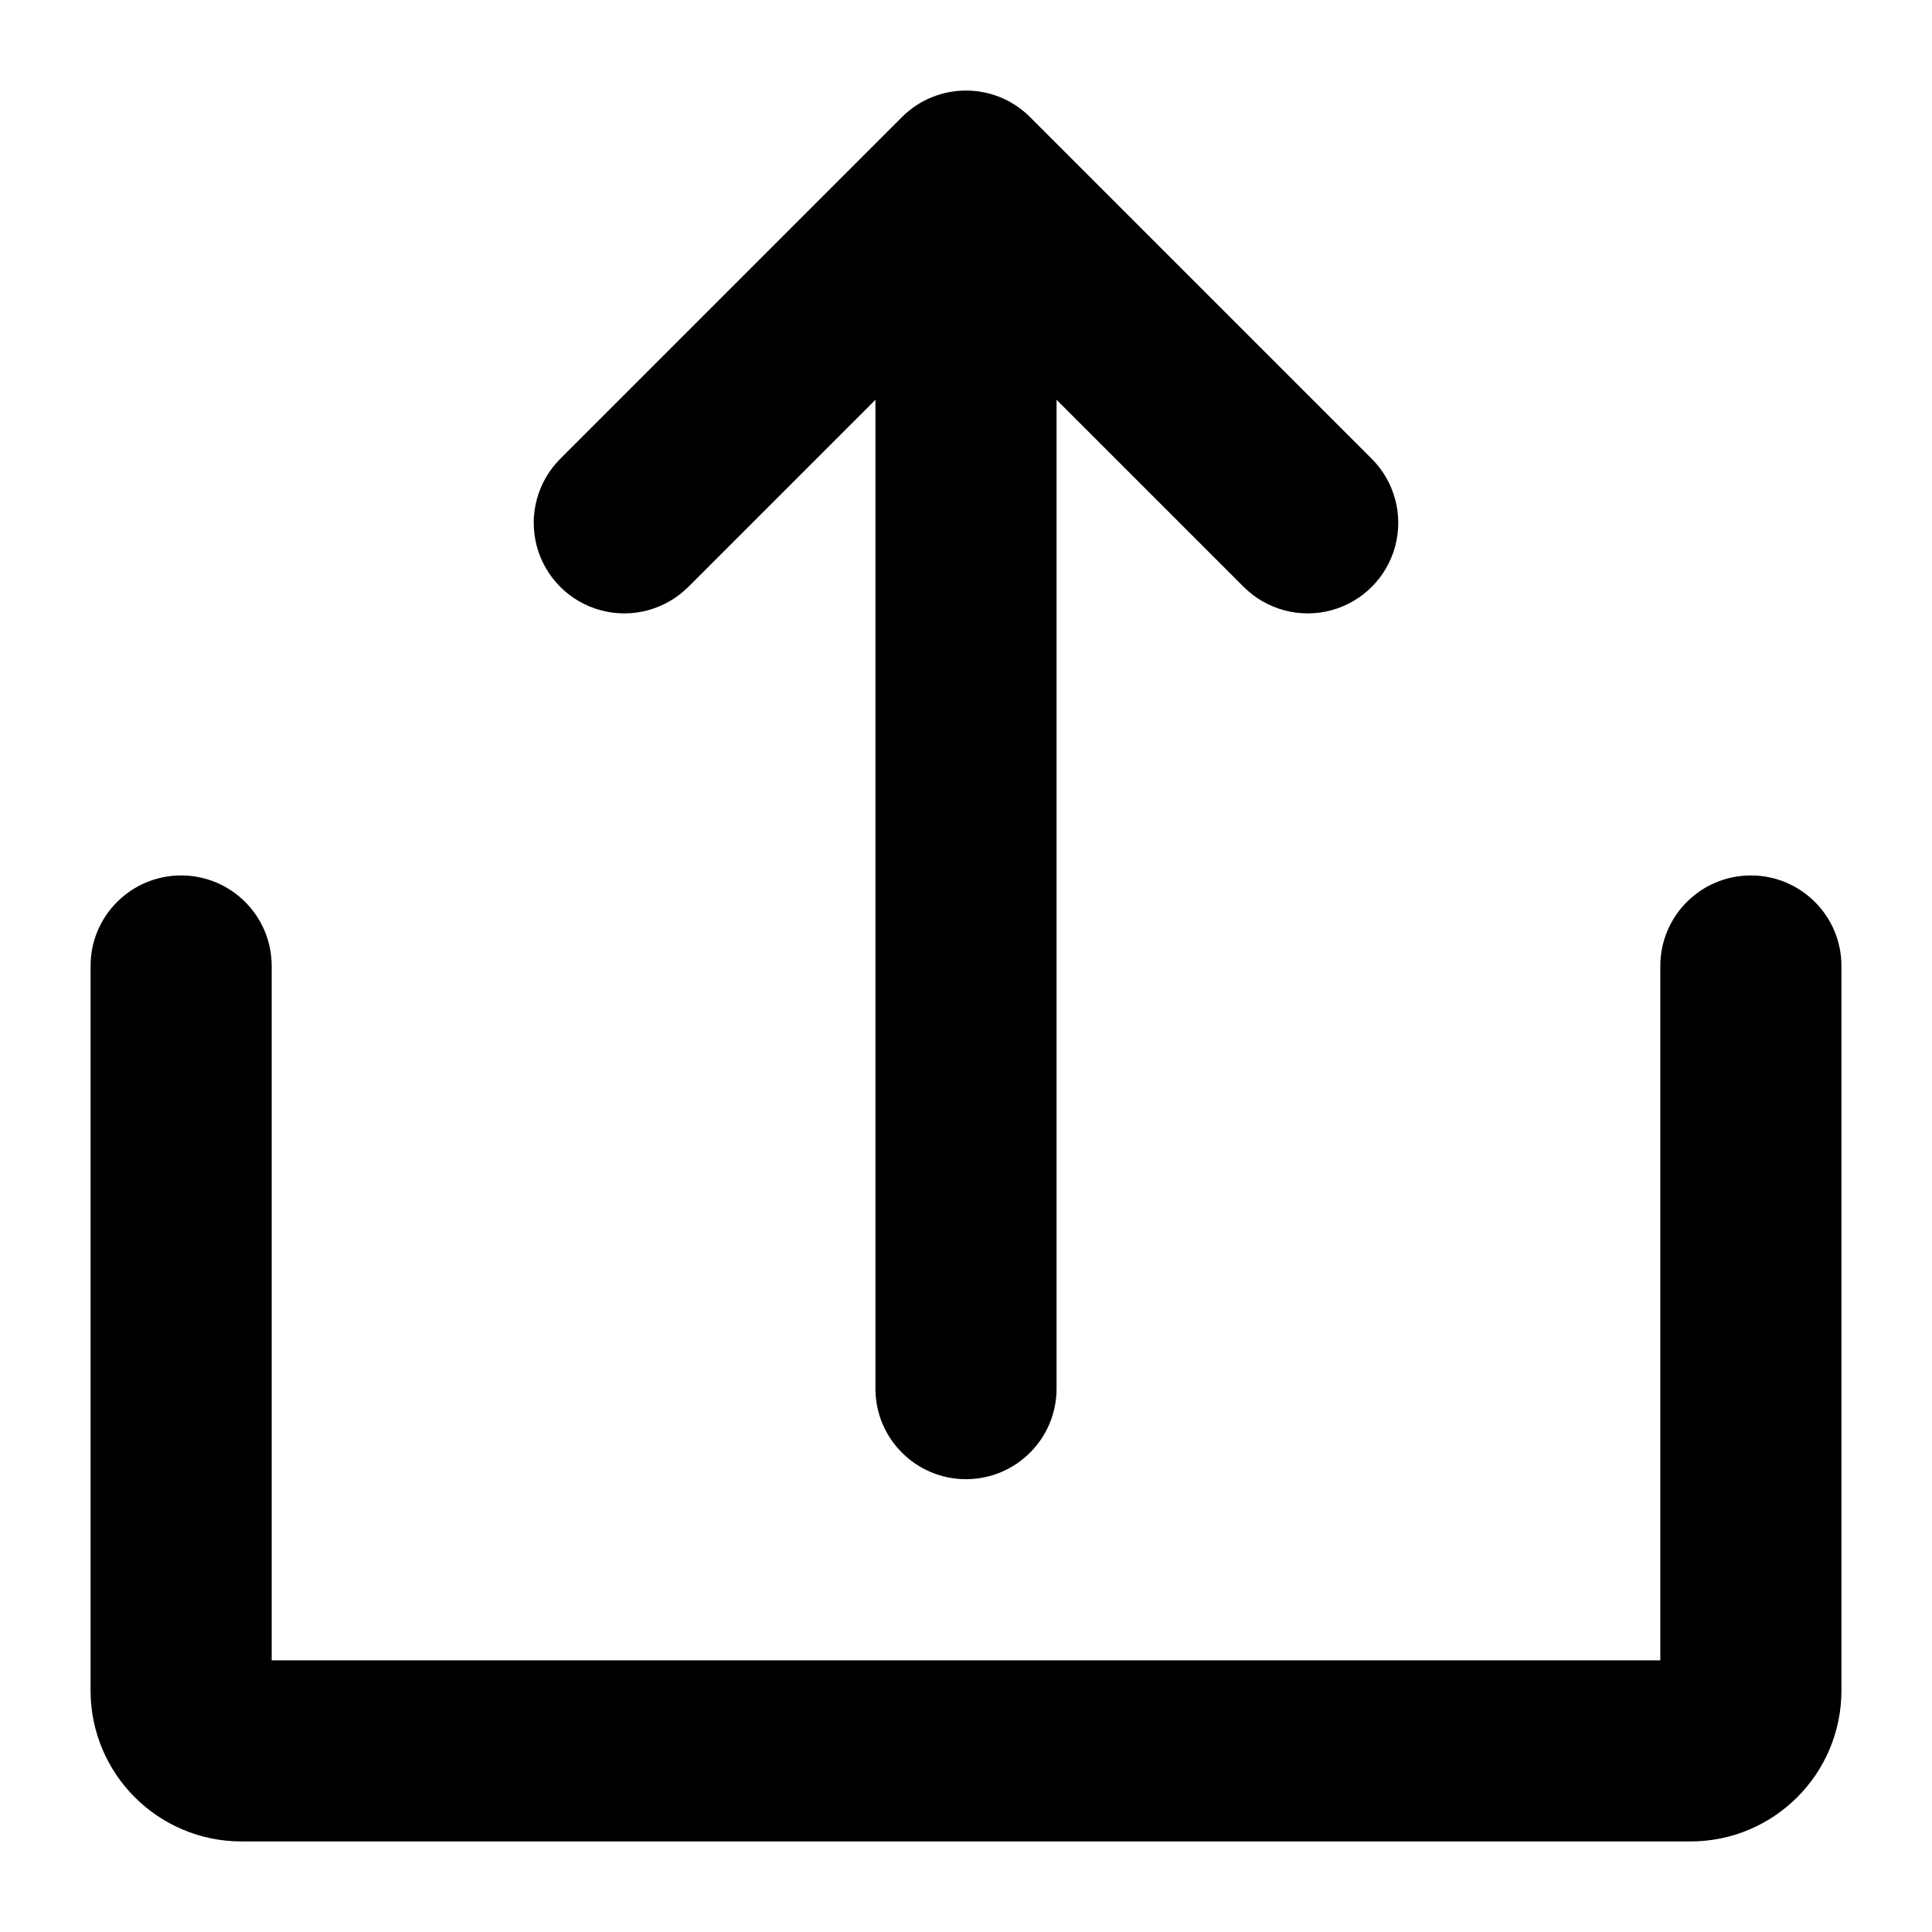
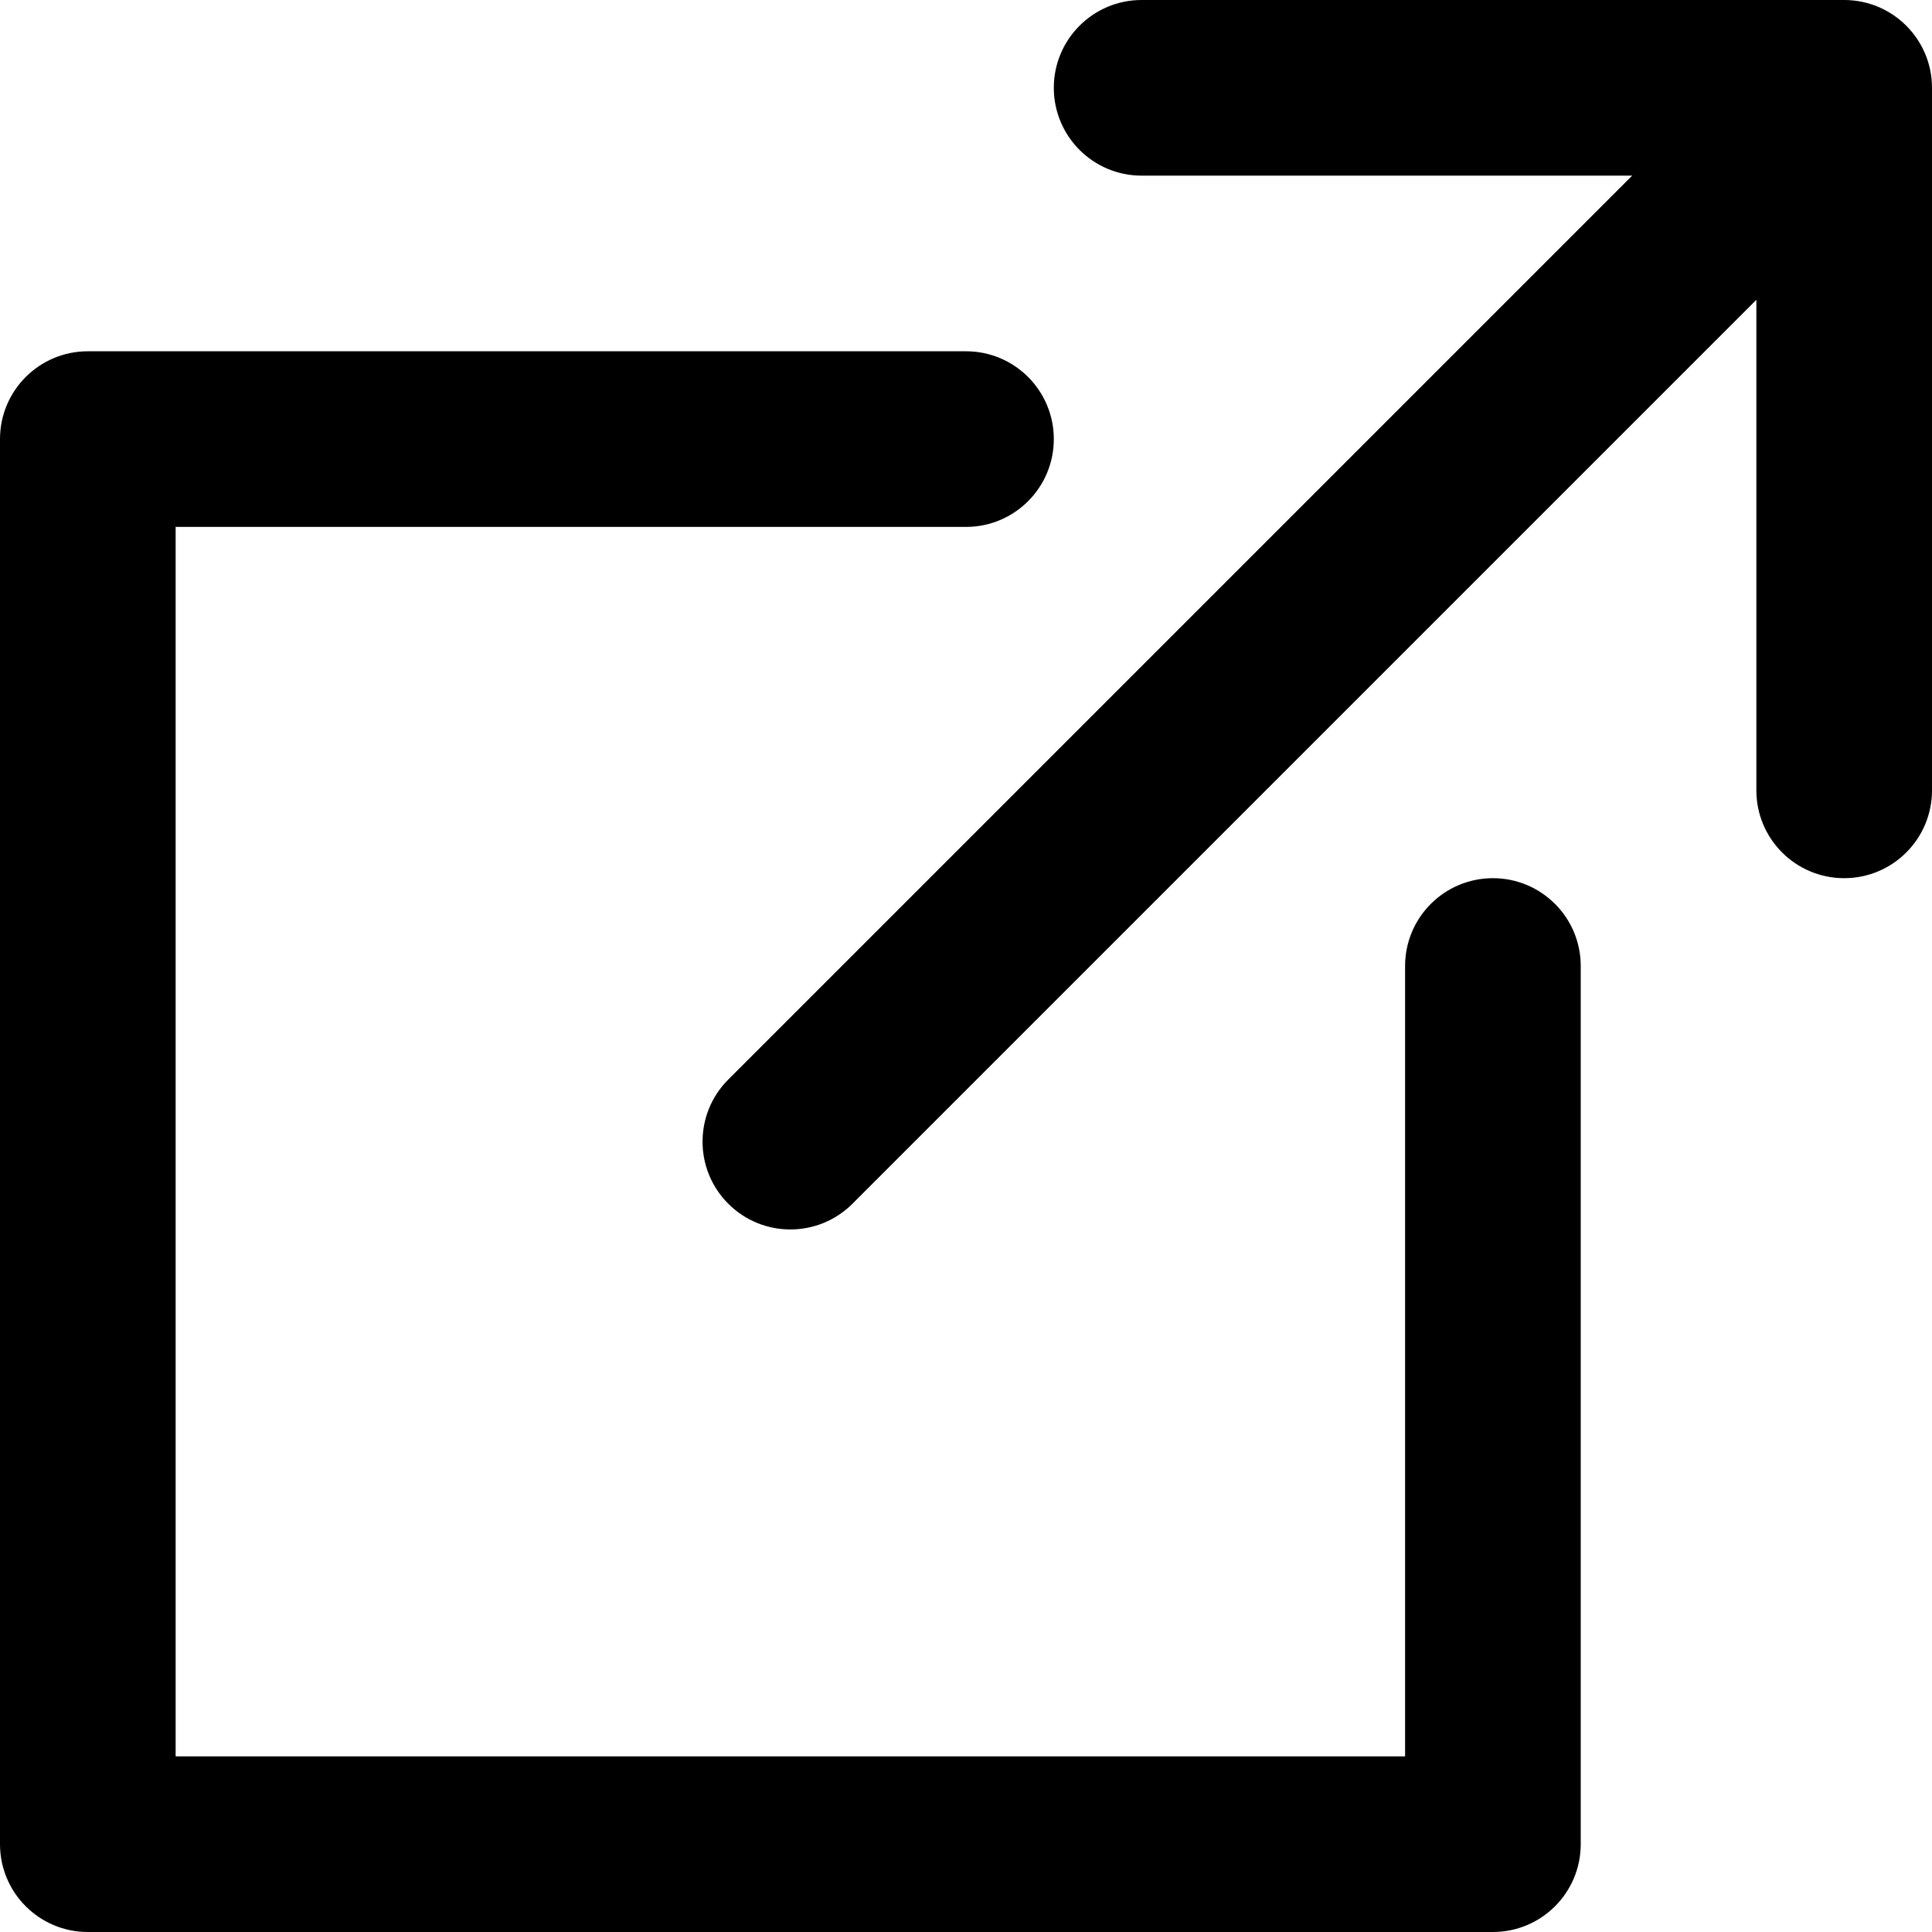
- <svg xmlns="http://www.w3.org/2000/svg" height="512" viewBox="0 0 512 512" width="512">
-   <g id="Solid">
-     <path d="m182.461 155.48 49.539-49.539v262.059a24 24 0 0 0 48 0v-262.059l49.539 49.539a24 24 0 1 0 33.941-33.941l-90.509-90.51a24 24 0 0 0 -33.942 0l-90.509 90.51a24 24 0 1 0 33.941 33.941z" />
-     <path d="m464 232a24 24 0 0 0 -24 24v184h-368v-184a24 24 0 0 0 -48 0v192a40 40 0 0 0 40 40h384a40 40 0 0 0 40-40v-192a24 24 0 0 0 -24-24z" />
+ <svg xmlns="http://www.w3.org/2000/svg" version="1.1" id="Layer_1" x="0px" y="0px" viewBox="0 0 512 512" style="enable-background:new 0 0 512 512;" xml:space="preserve" width="0.9rem" height="0.9rem">
+   <g>
+     <g>
+       <path d="M488.727,0H302.545c-12.853,0-23.273,10.42-23.273,23.273c0,12.853,10.42,23.273,23.273,23.273h129.997L192.999,286.09    c-9.089,9.089-9.089,23.823,0,32.912c4.543,4.544,10.499,6.816,16.455,6.816c5.956,0,11.913-2.271,16.457-6.817L465.455,79.458    v129.997c0,12.853,10.42,23.273,23.273,23.273c12.853,0,23.273-10.42,23.273-23.273V23.273C512,10.42,501.58,0,488.727,0z" />
+     </g>
  </g>
+   <g>
+     <g>
+       <path d="M395.636,232.727c-12.853,0-23.273,10.42-23.273,23.273v209.455H46.545V139.636H256c12.853,0,23.273-10.42,23.273-23.273    S268.853,93.091,256,93.091H23.273C10.42,93.091,0,103.511,0,116.364v372.364C0,501.58,10.42,512,23.273,512h372.364    c12.853,0,23.273-10.42,23.273-23.273V256C418.909,243.147,408.489,232.727,395.636,232.727z" />
+     </g>
+   </g>
+   <g>
+ </g>
+   <g>
+ </g>
+   <g>
+ </g>
+   <g>
+ </g>
+   <g>
+ </g>
+   <g>
+ </g>
+   <g>
+ </g>
+   <g>
+ </g>
+   <g>
+ </g>
+   <g>
+ </g>
+   <g>
+ </g>
+   <g>
+ </g>
+   <g>
+ </g>
+   <g>
+ </g>
+   <g>
+ </g>
</svg>
